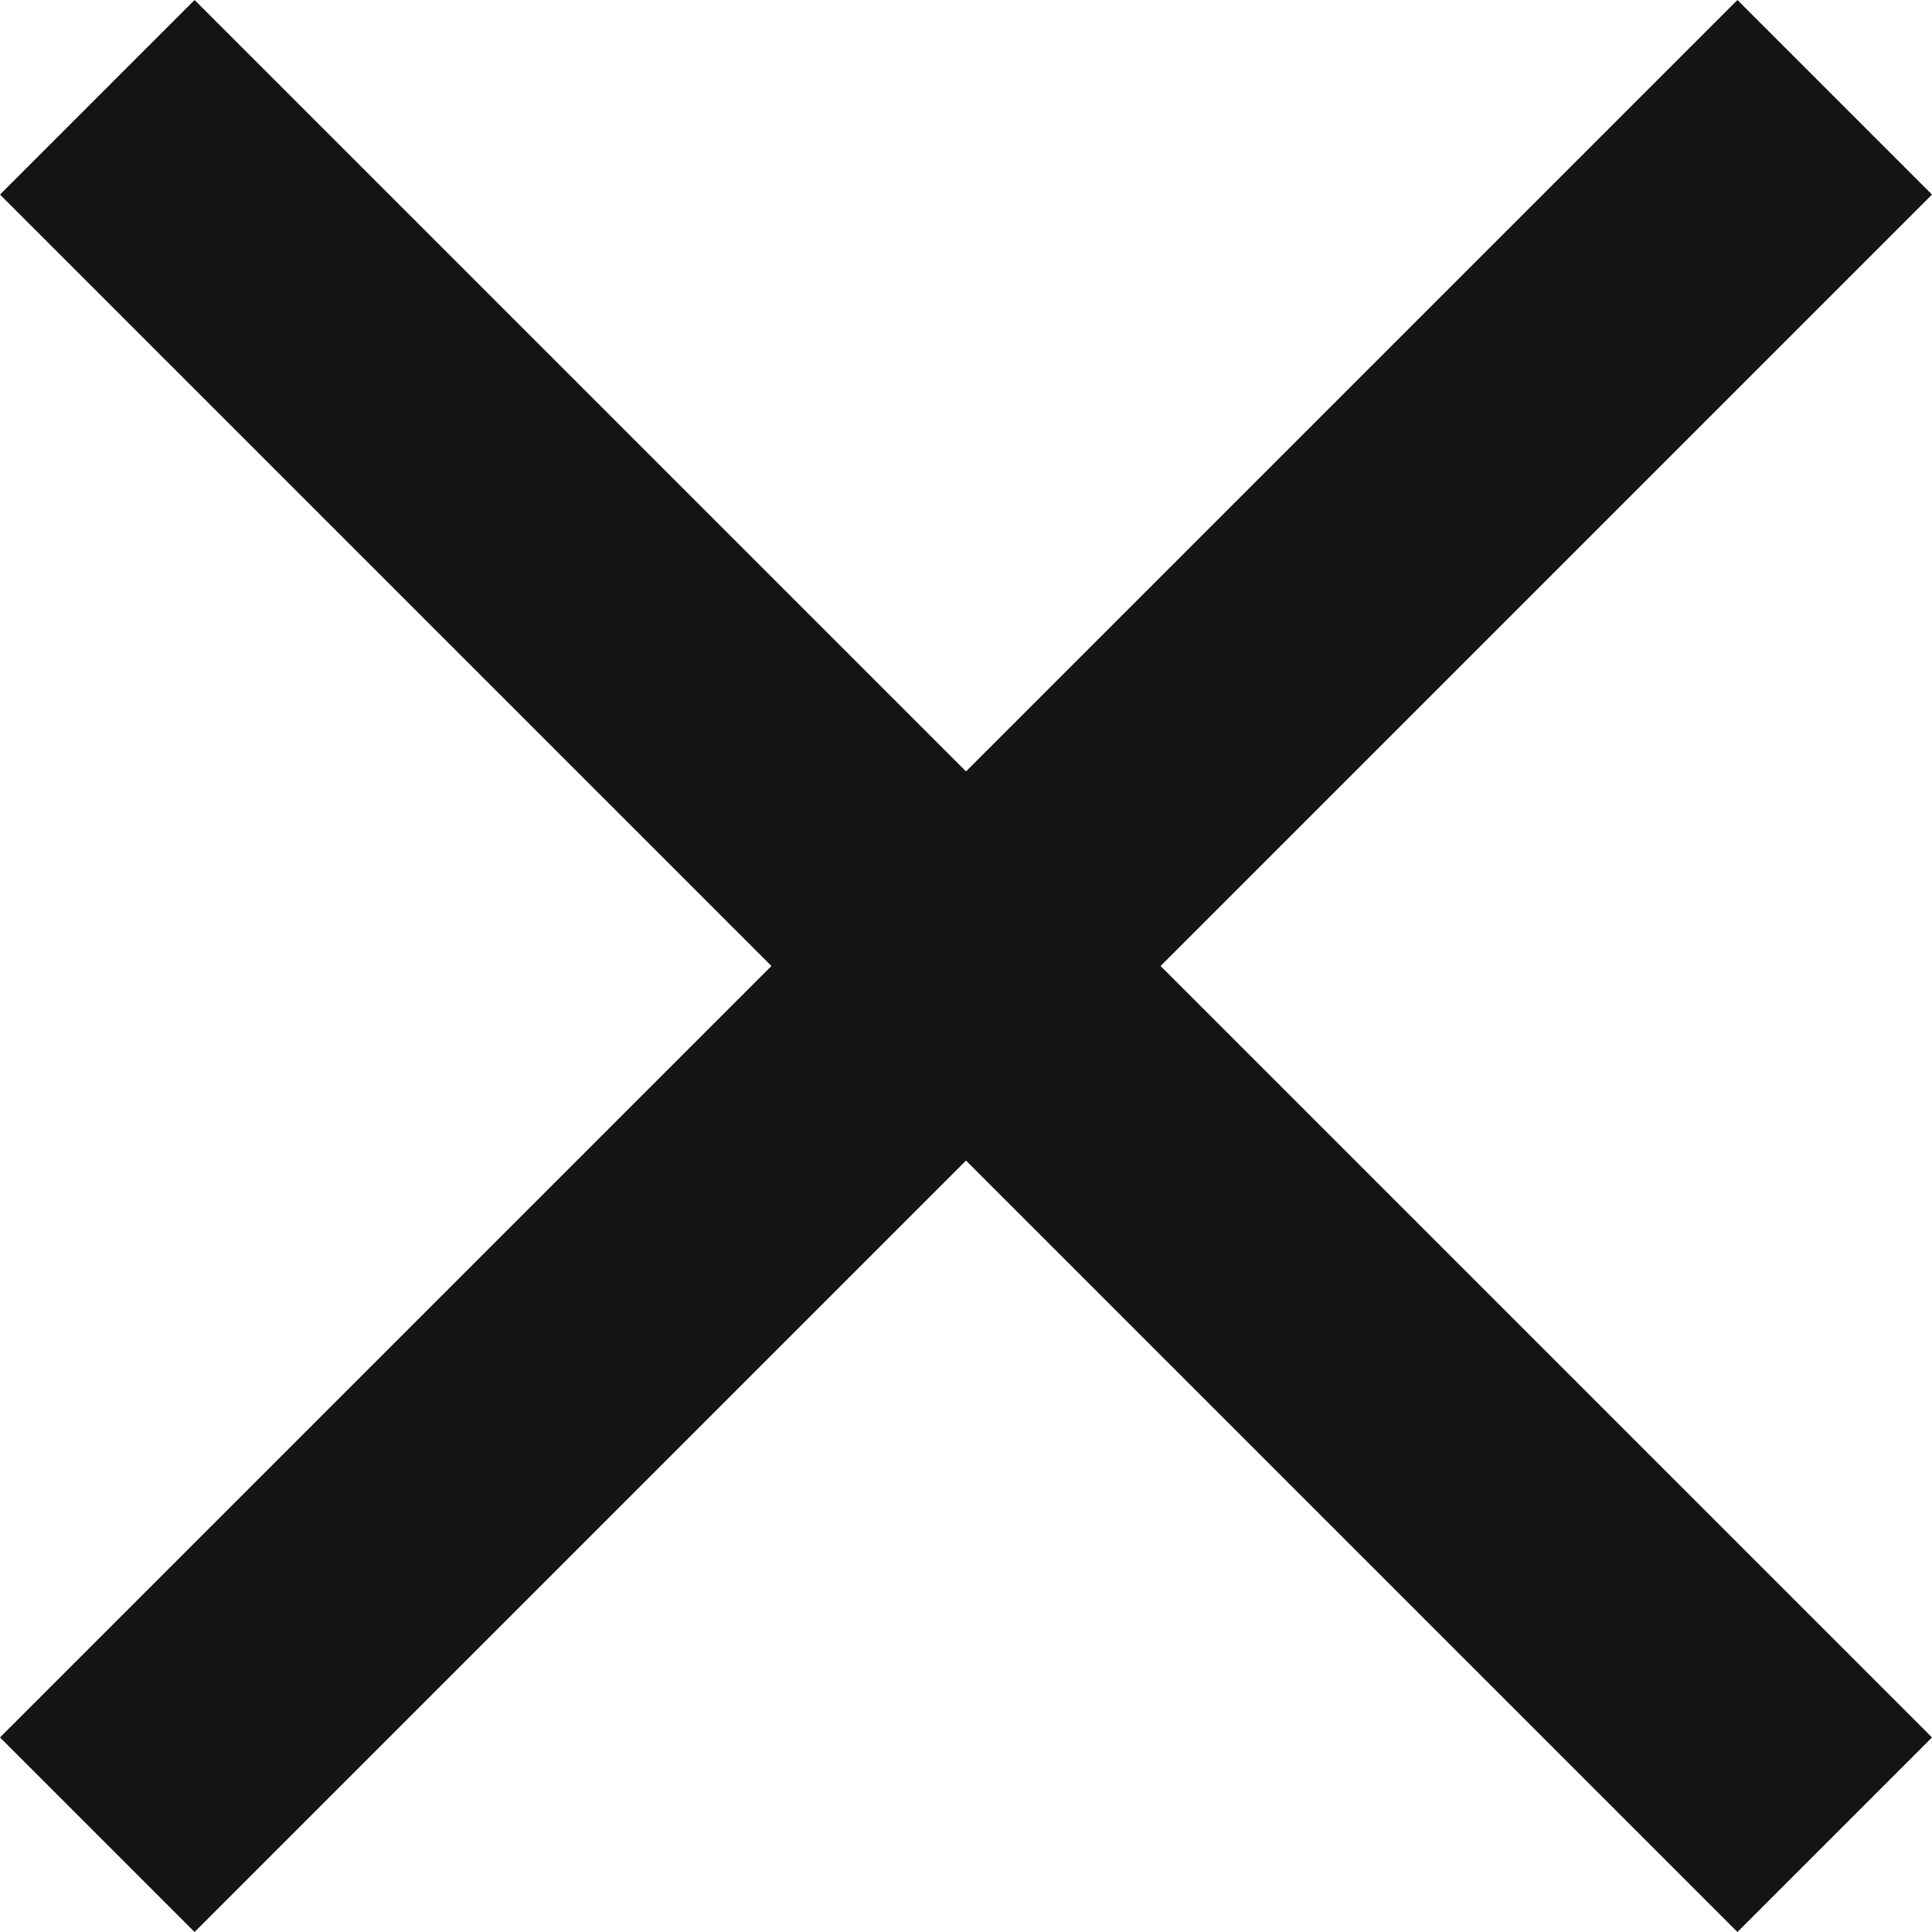
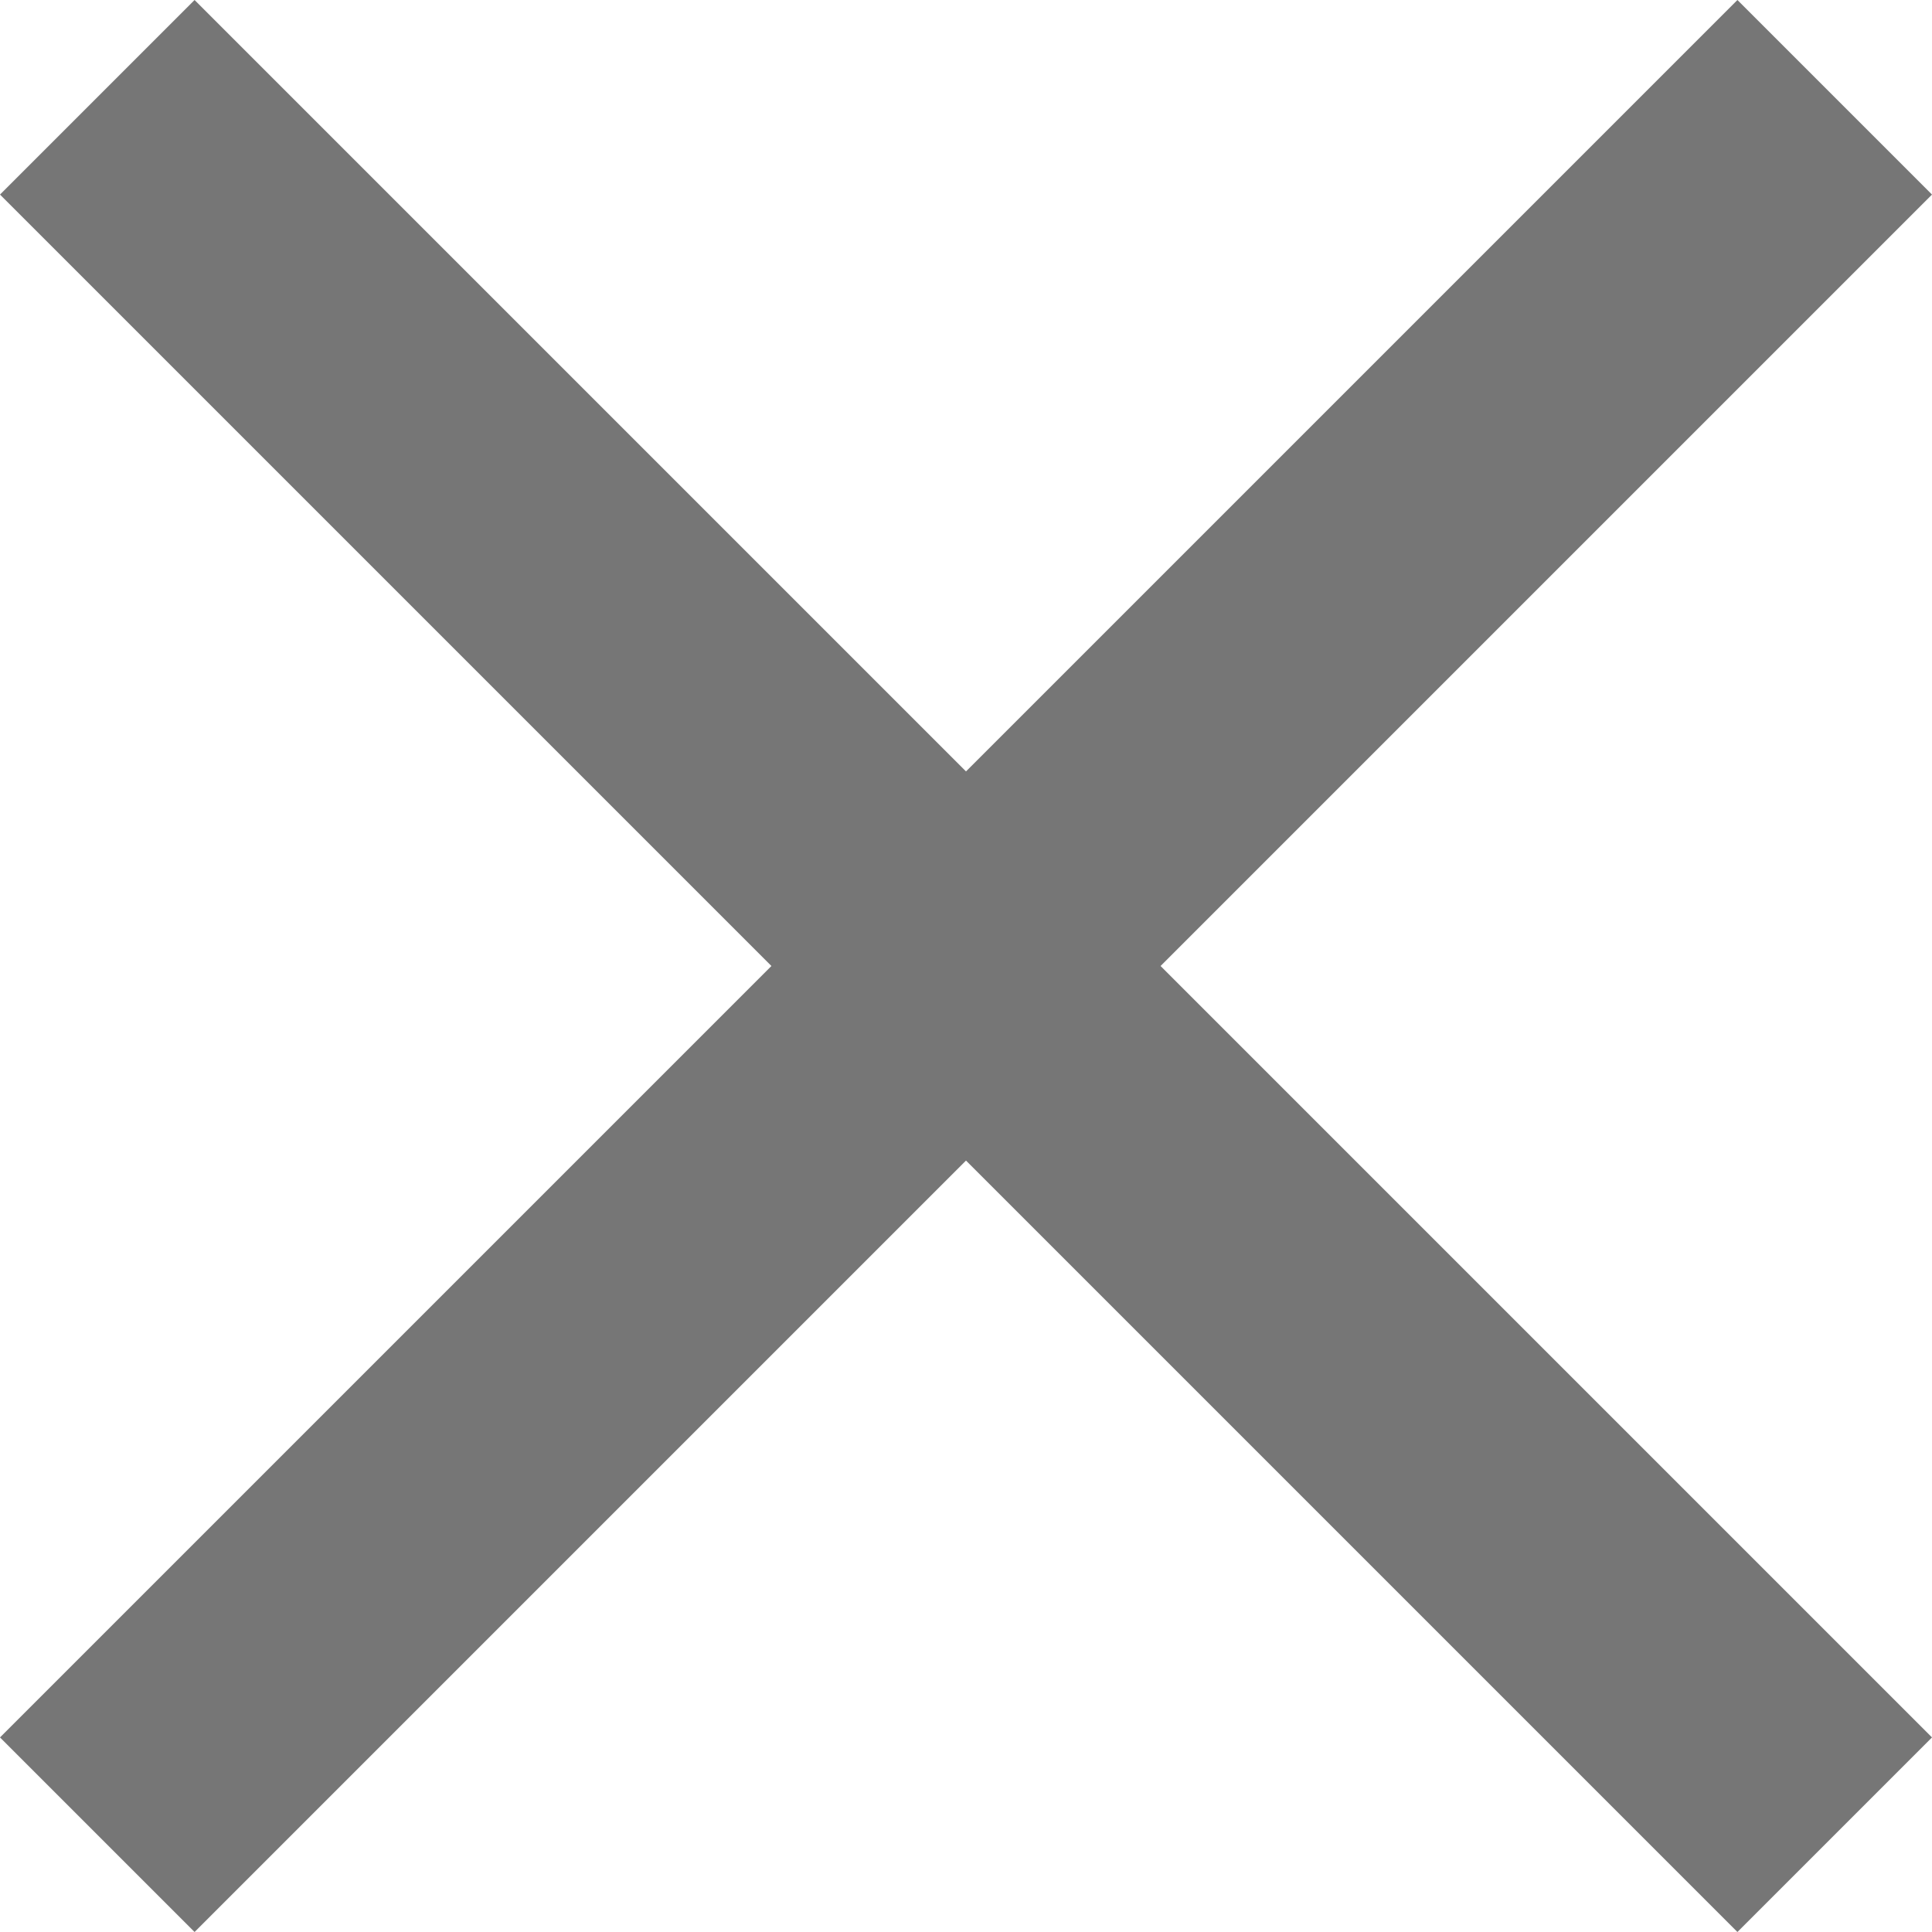
<svg xmlns="http://www.w3.org/2000/svg" width="14" height="14" viewBox="0 0 14 14" fill="none">
-   <path d="M14 1.41L12.59 0L7 5.59L1.41 0L0 1.41L5.59 7L0 12.59L1.41 14L7 8.41L12.59 14L14 12.59L8.41 7L14 1.41Z" fill="black" fill-opacity="0.92" />
+   <path d="M14 1.41L12.59 0L7 5.59L1.41 0L0 1.41L5.59 7L0 12.59L1.41 14L7 8.41L12.59 14L14 12.59L8.41 7L14 1.41Z" fill="#6B6B6B" fill-opacity="0.92" />
</svg>
